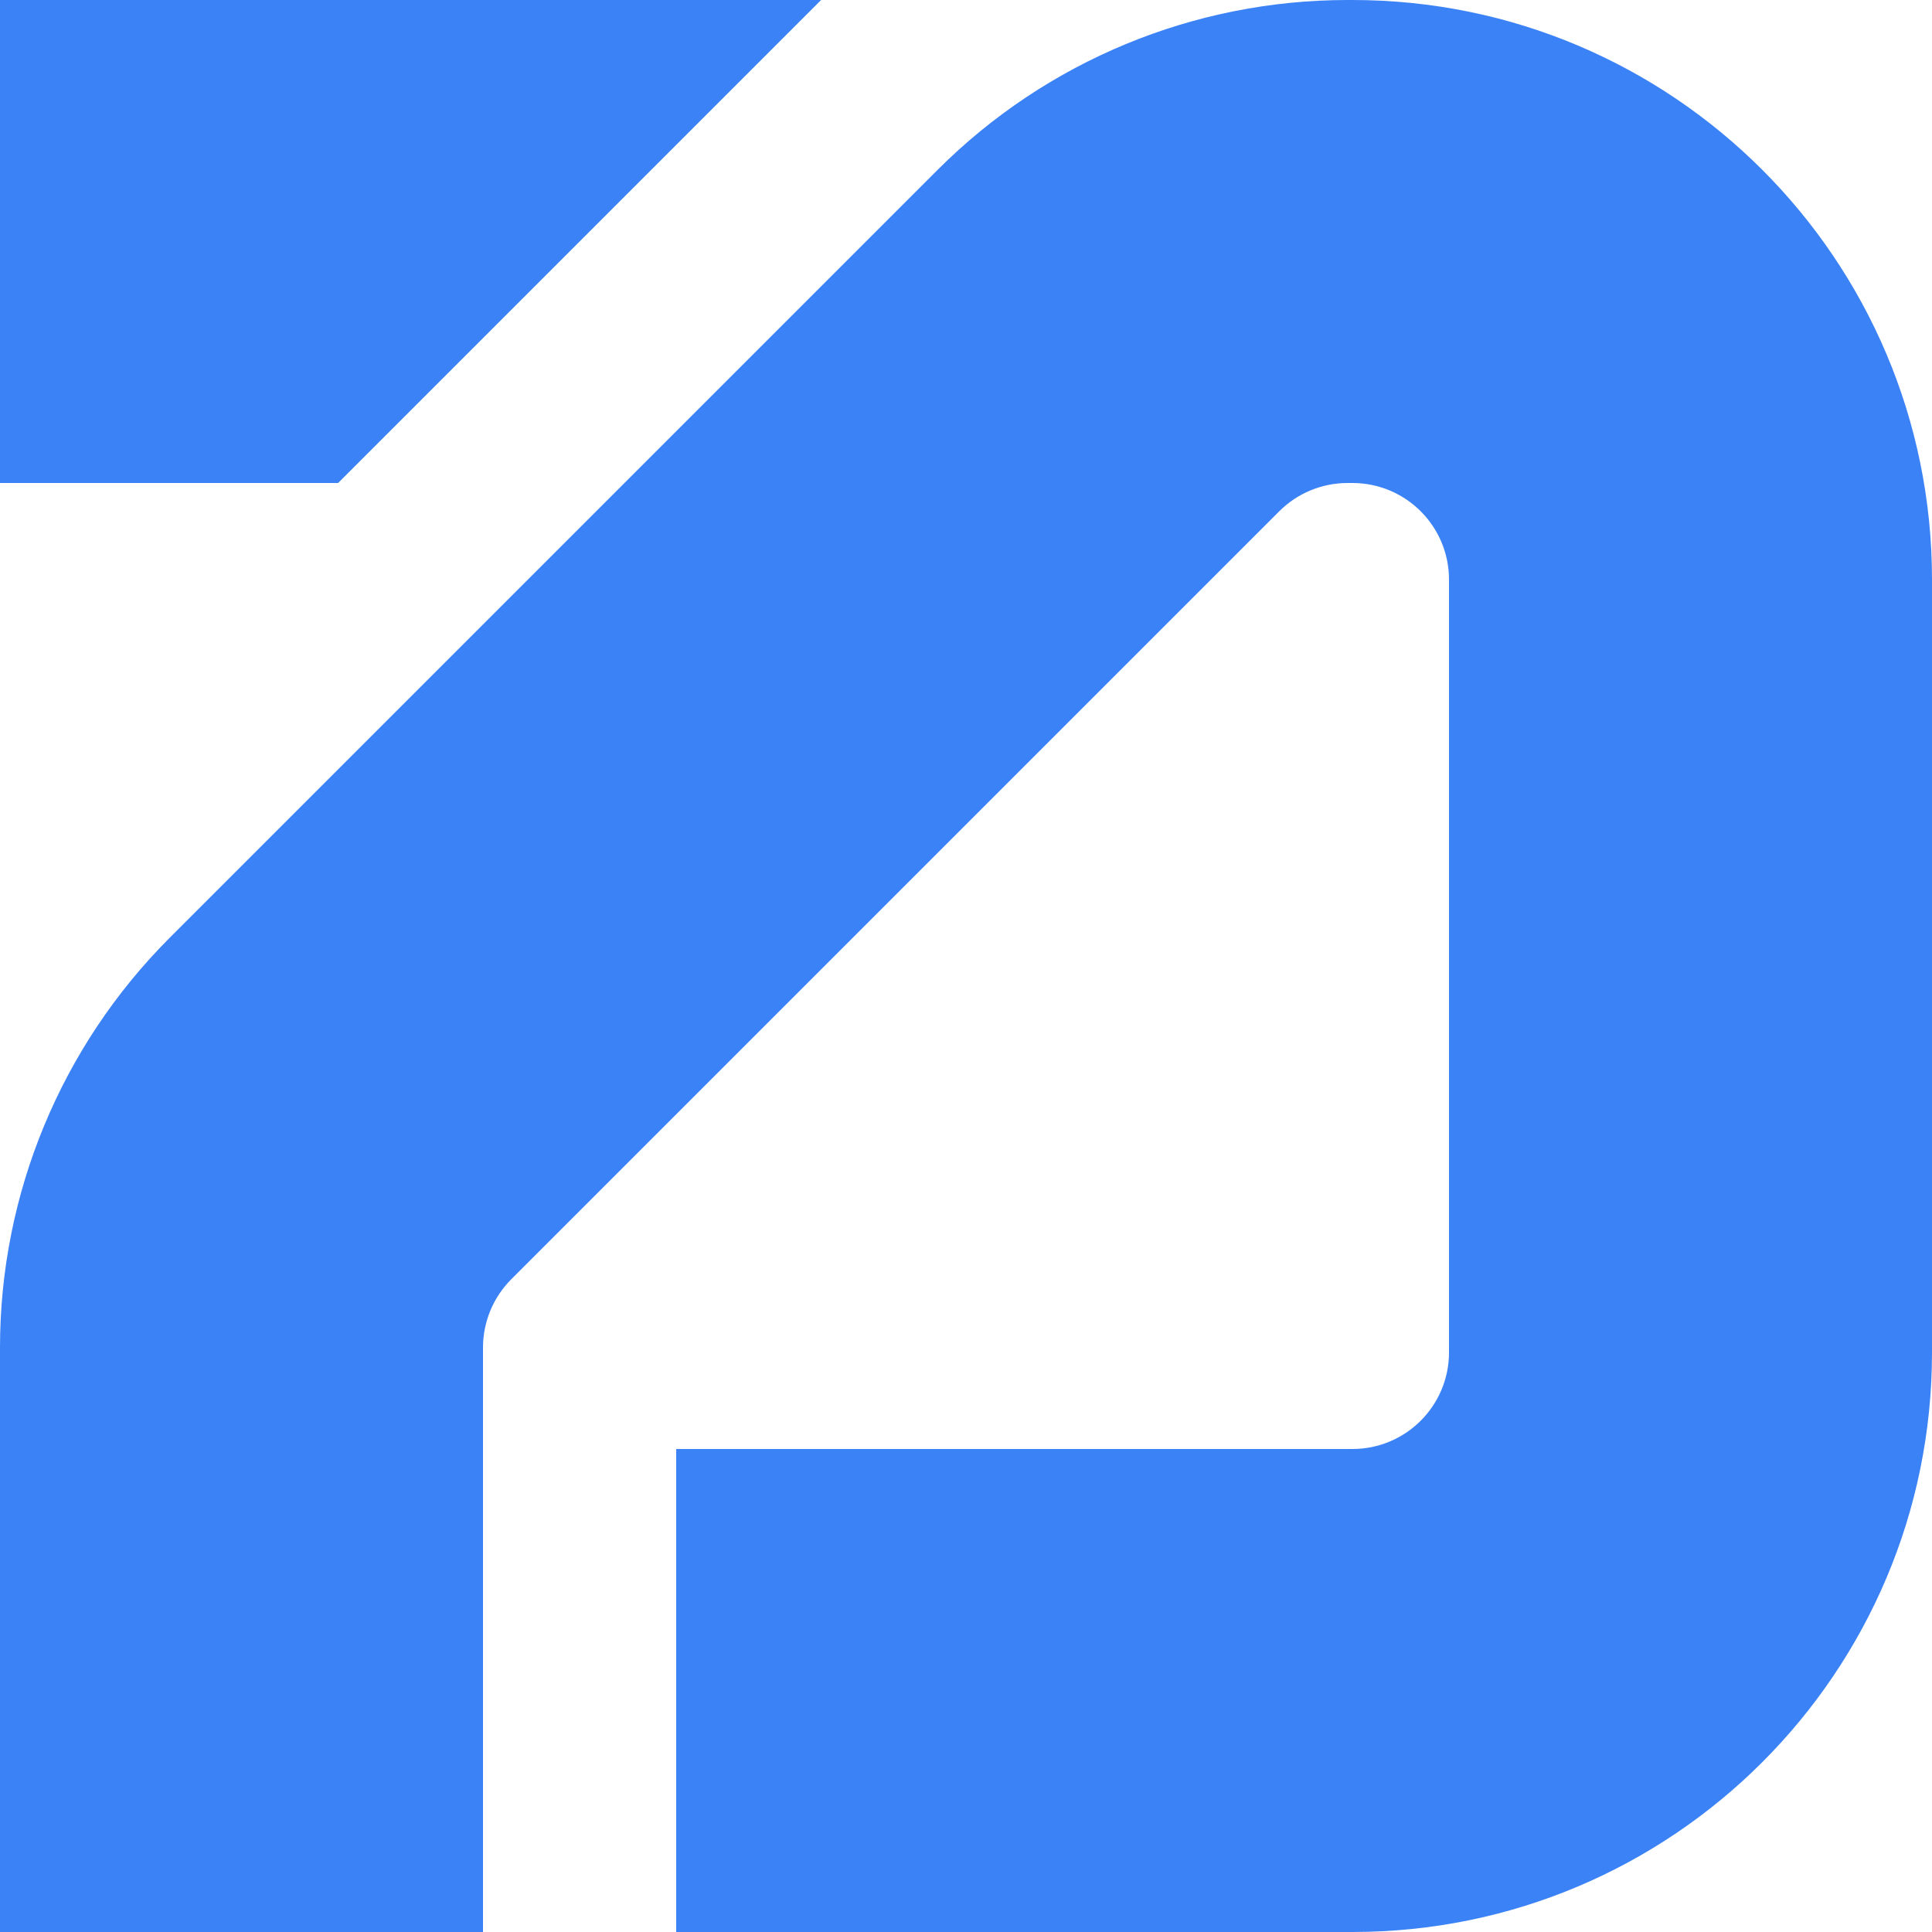
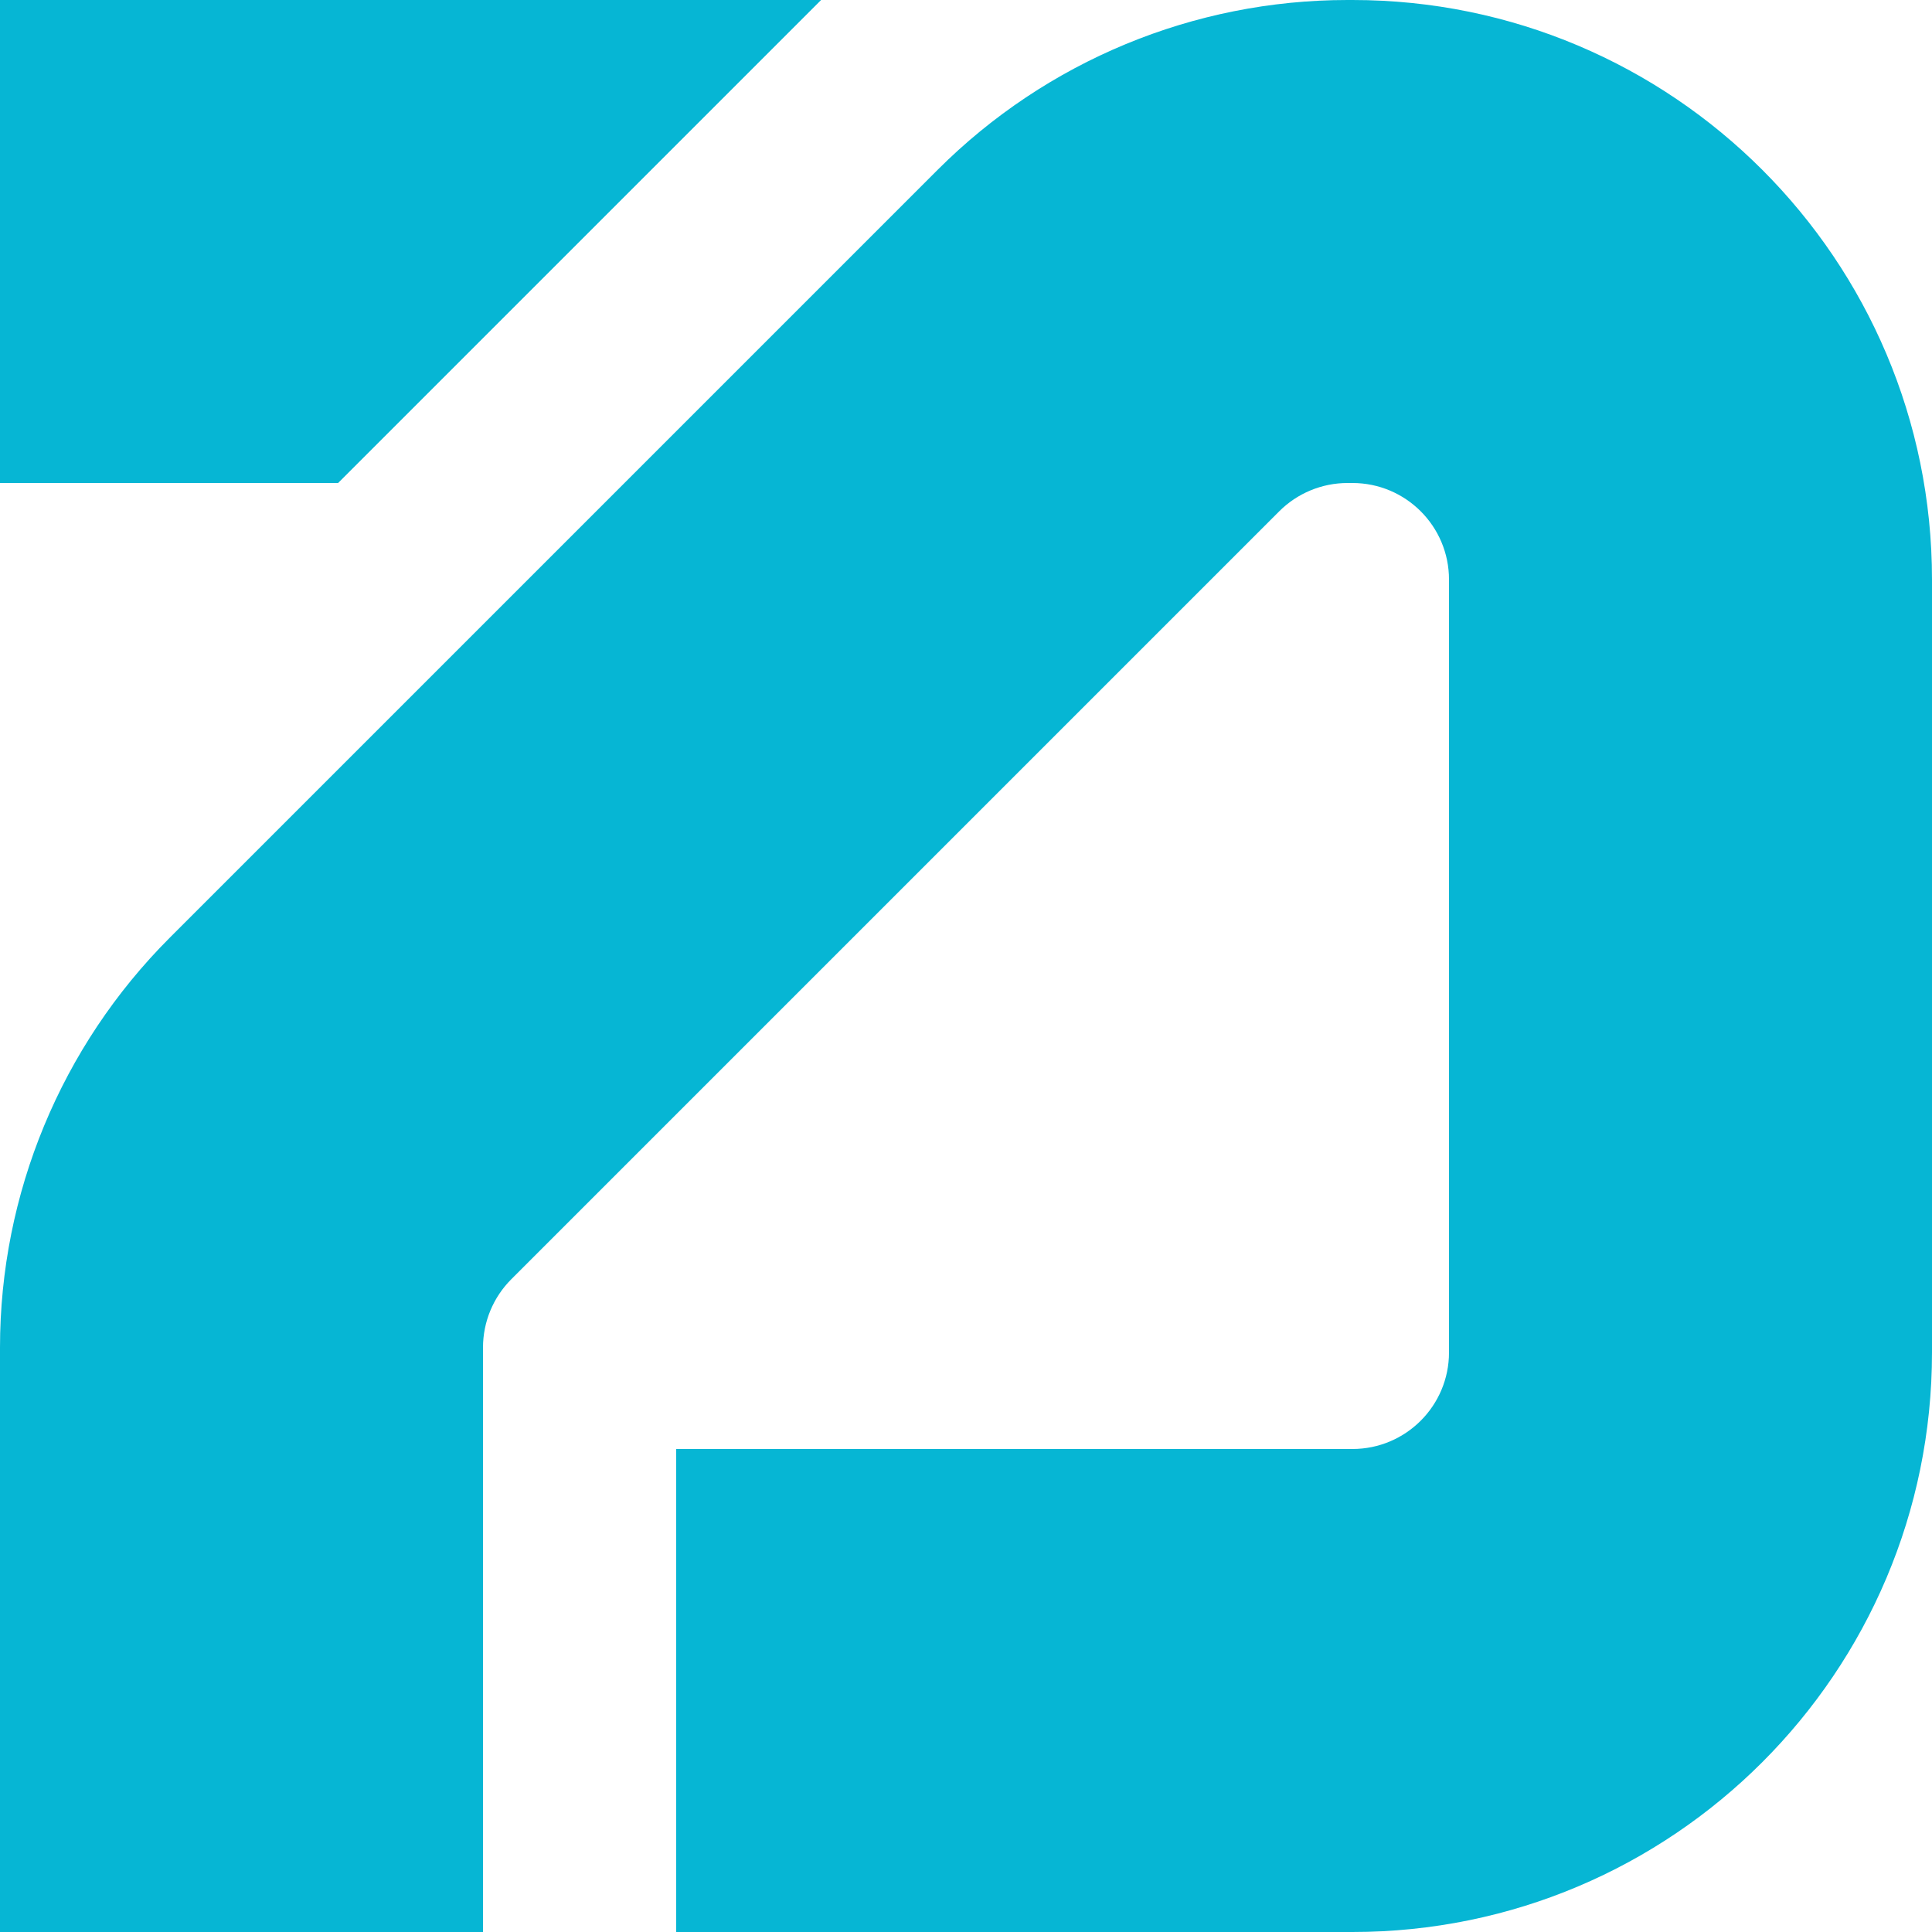
<svg xmlns="http://www.w3.org/2000/svg" viewBox="0 0 40 40" fill="none">
-   <path d="M30 28V12C30 10.895 29.105 10 28 10H27.899C27.369 10 26.86 10.211 26.485 10.586L10.586 26.485C10.211 26.86 10 27.369 10 27.899V40H0V27.899C2.15312e-05 24.717 1.264 21.665 3.515 19.414L19.414 3.515C21.665 1.264 24.717 2.1373e-05 27.899 0H28C34.627 0 40 5.373 40 12V28C40 34.627 34.627 40 28 40H14V30H28C29.105 30 30 29.105 30 28Z M0 0H17L7 10H0V0Z" fill="#3b82f6" />
+   <path d="M30 28V12C30 10.895 29.105 10 28 10H27.899C27.369 10 26.86 10.211 26.485 10.586L10.586 26.485C10.211 26.86 10 27.369 10 27.899V40H0V27.899C2.15312e-05 24.717 1.264 21.665 3.515 19.414L19.414 3.515C21.665 1.264 24.717 2.1373e-05 27.899 0H28C34.627 0 40 5.373 40 12V28C40 34.627 34.627 40 28 40H14V30H28C29.105 30 30 29.105 30 28Z M0 0H17L7 10H0V0Z" fill="#06b6d4" />
</svg>
